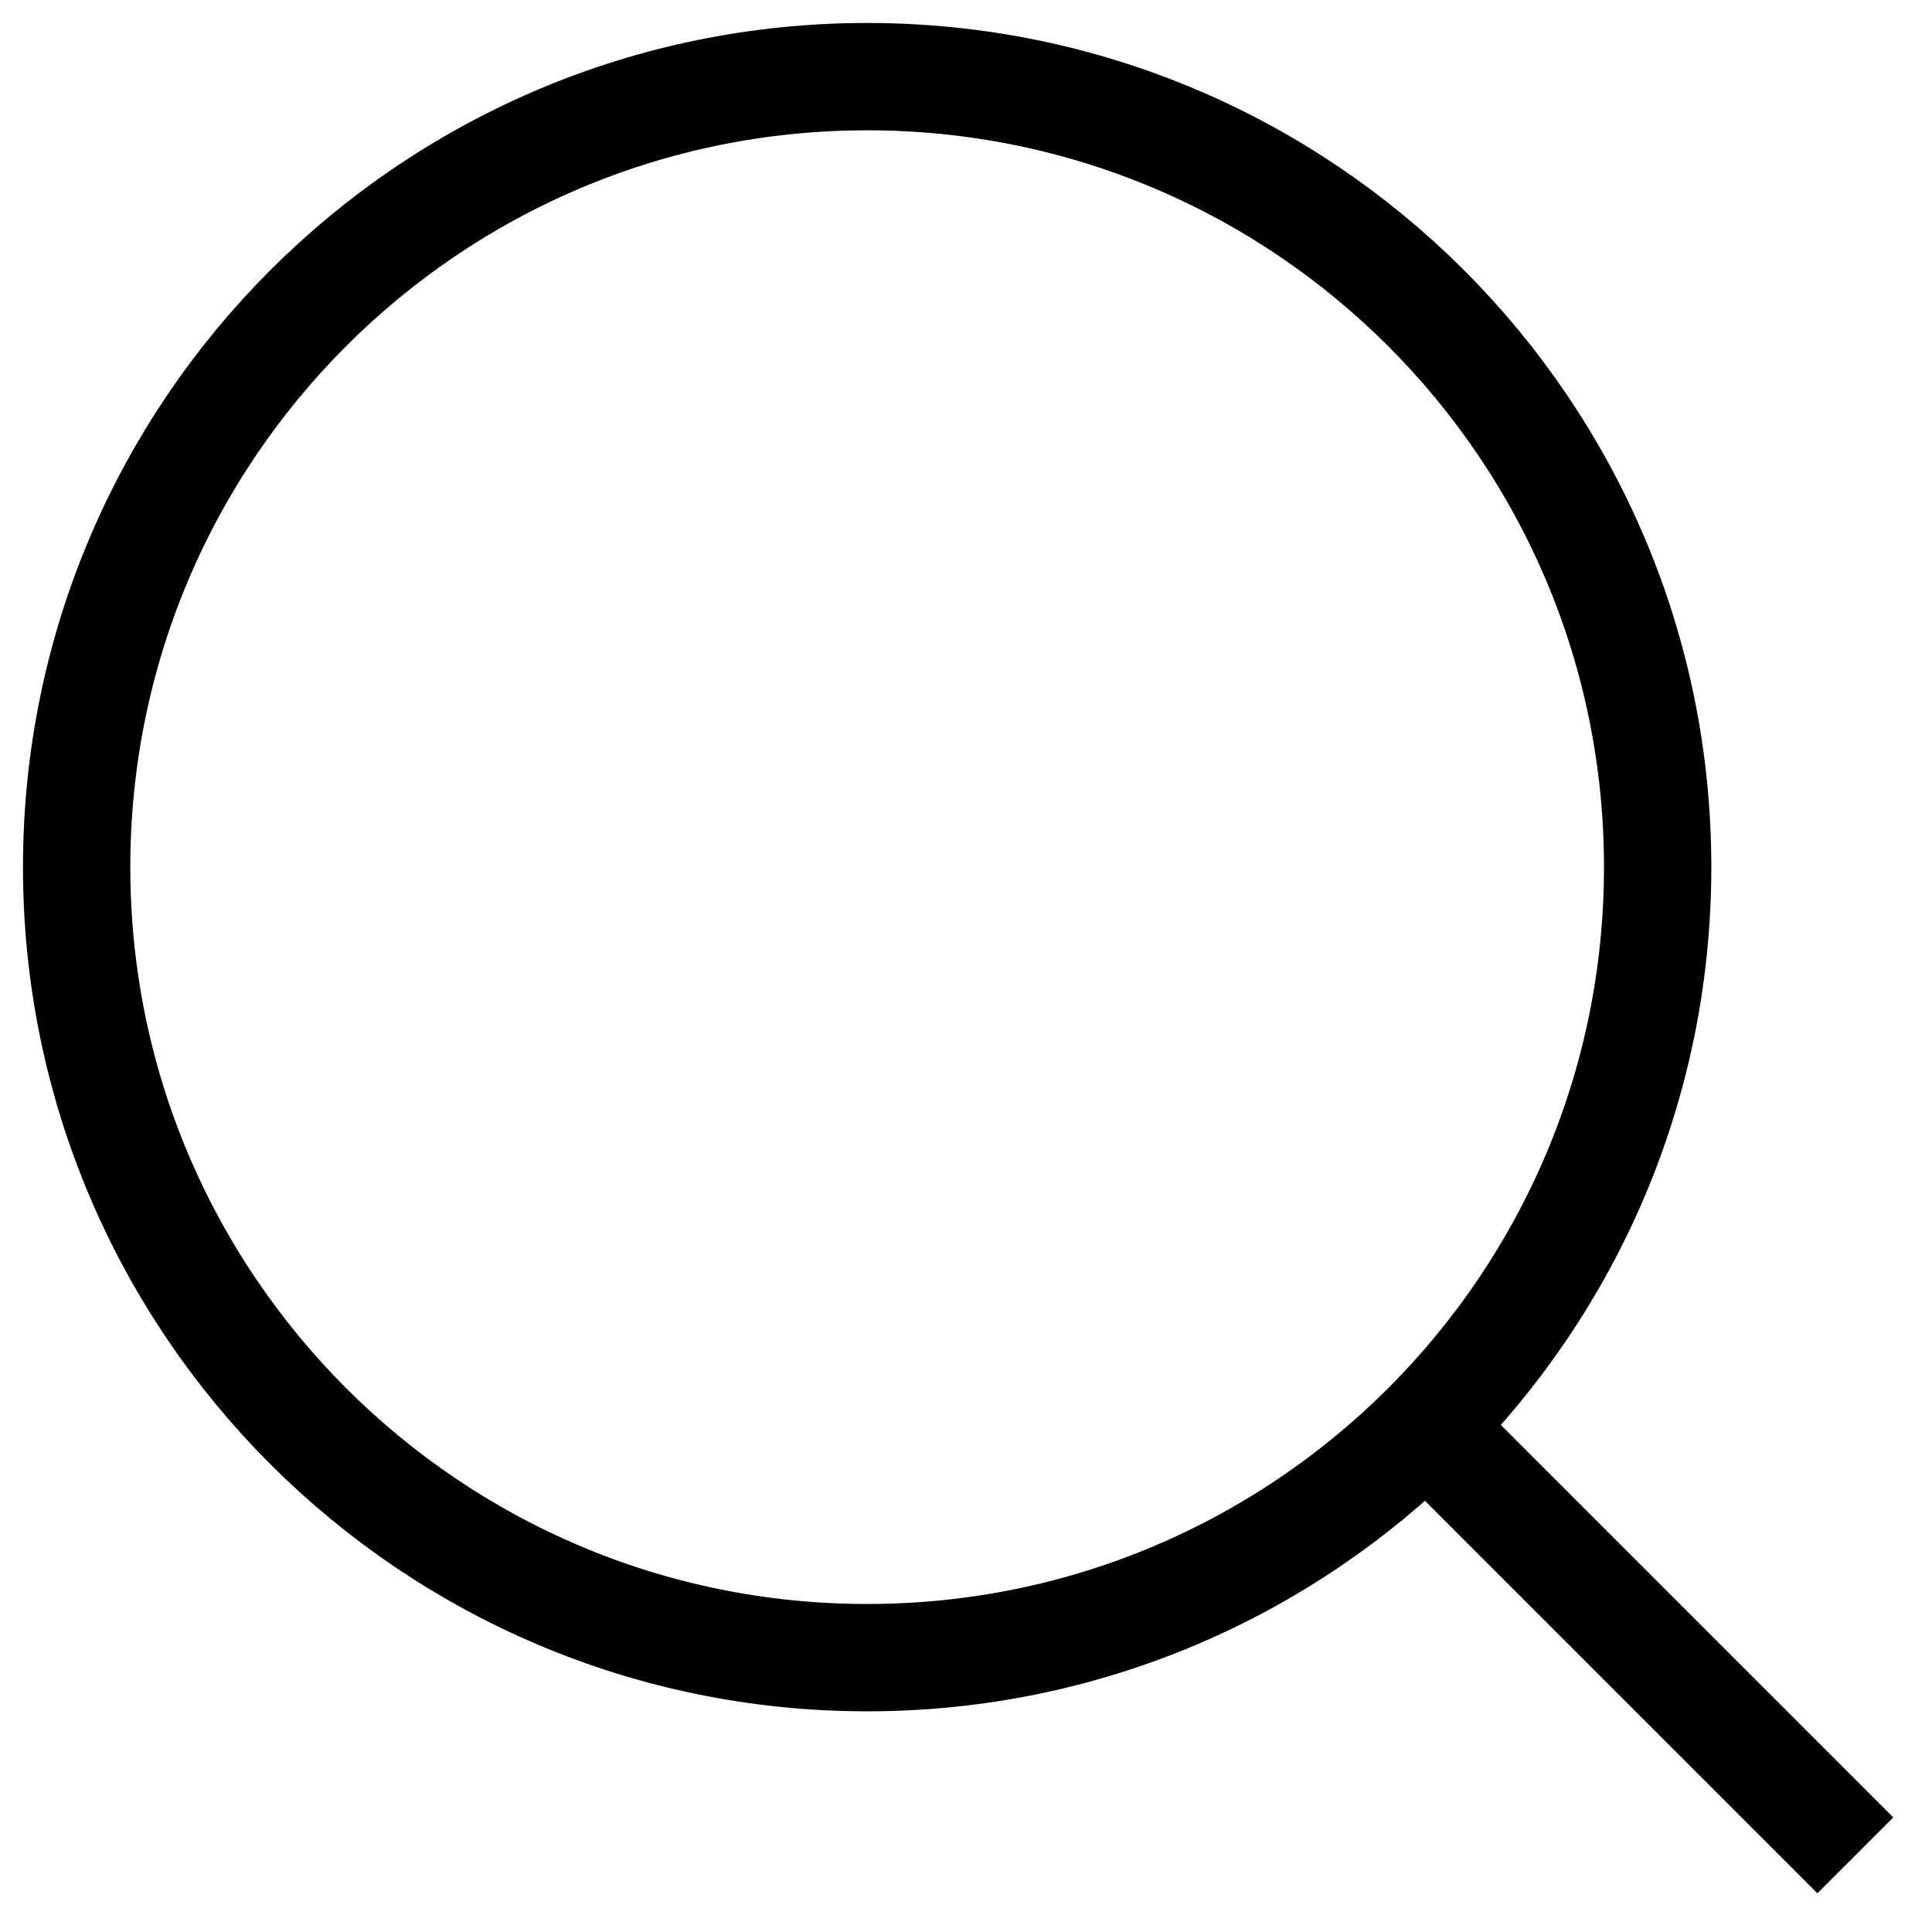
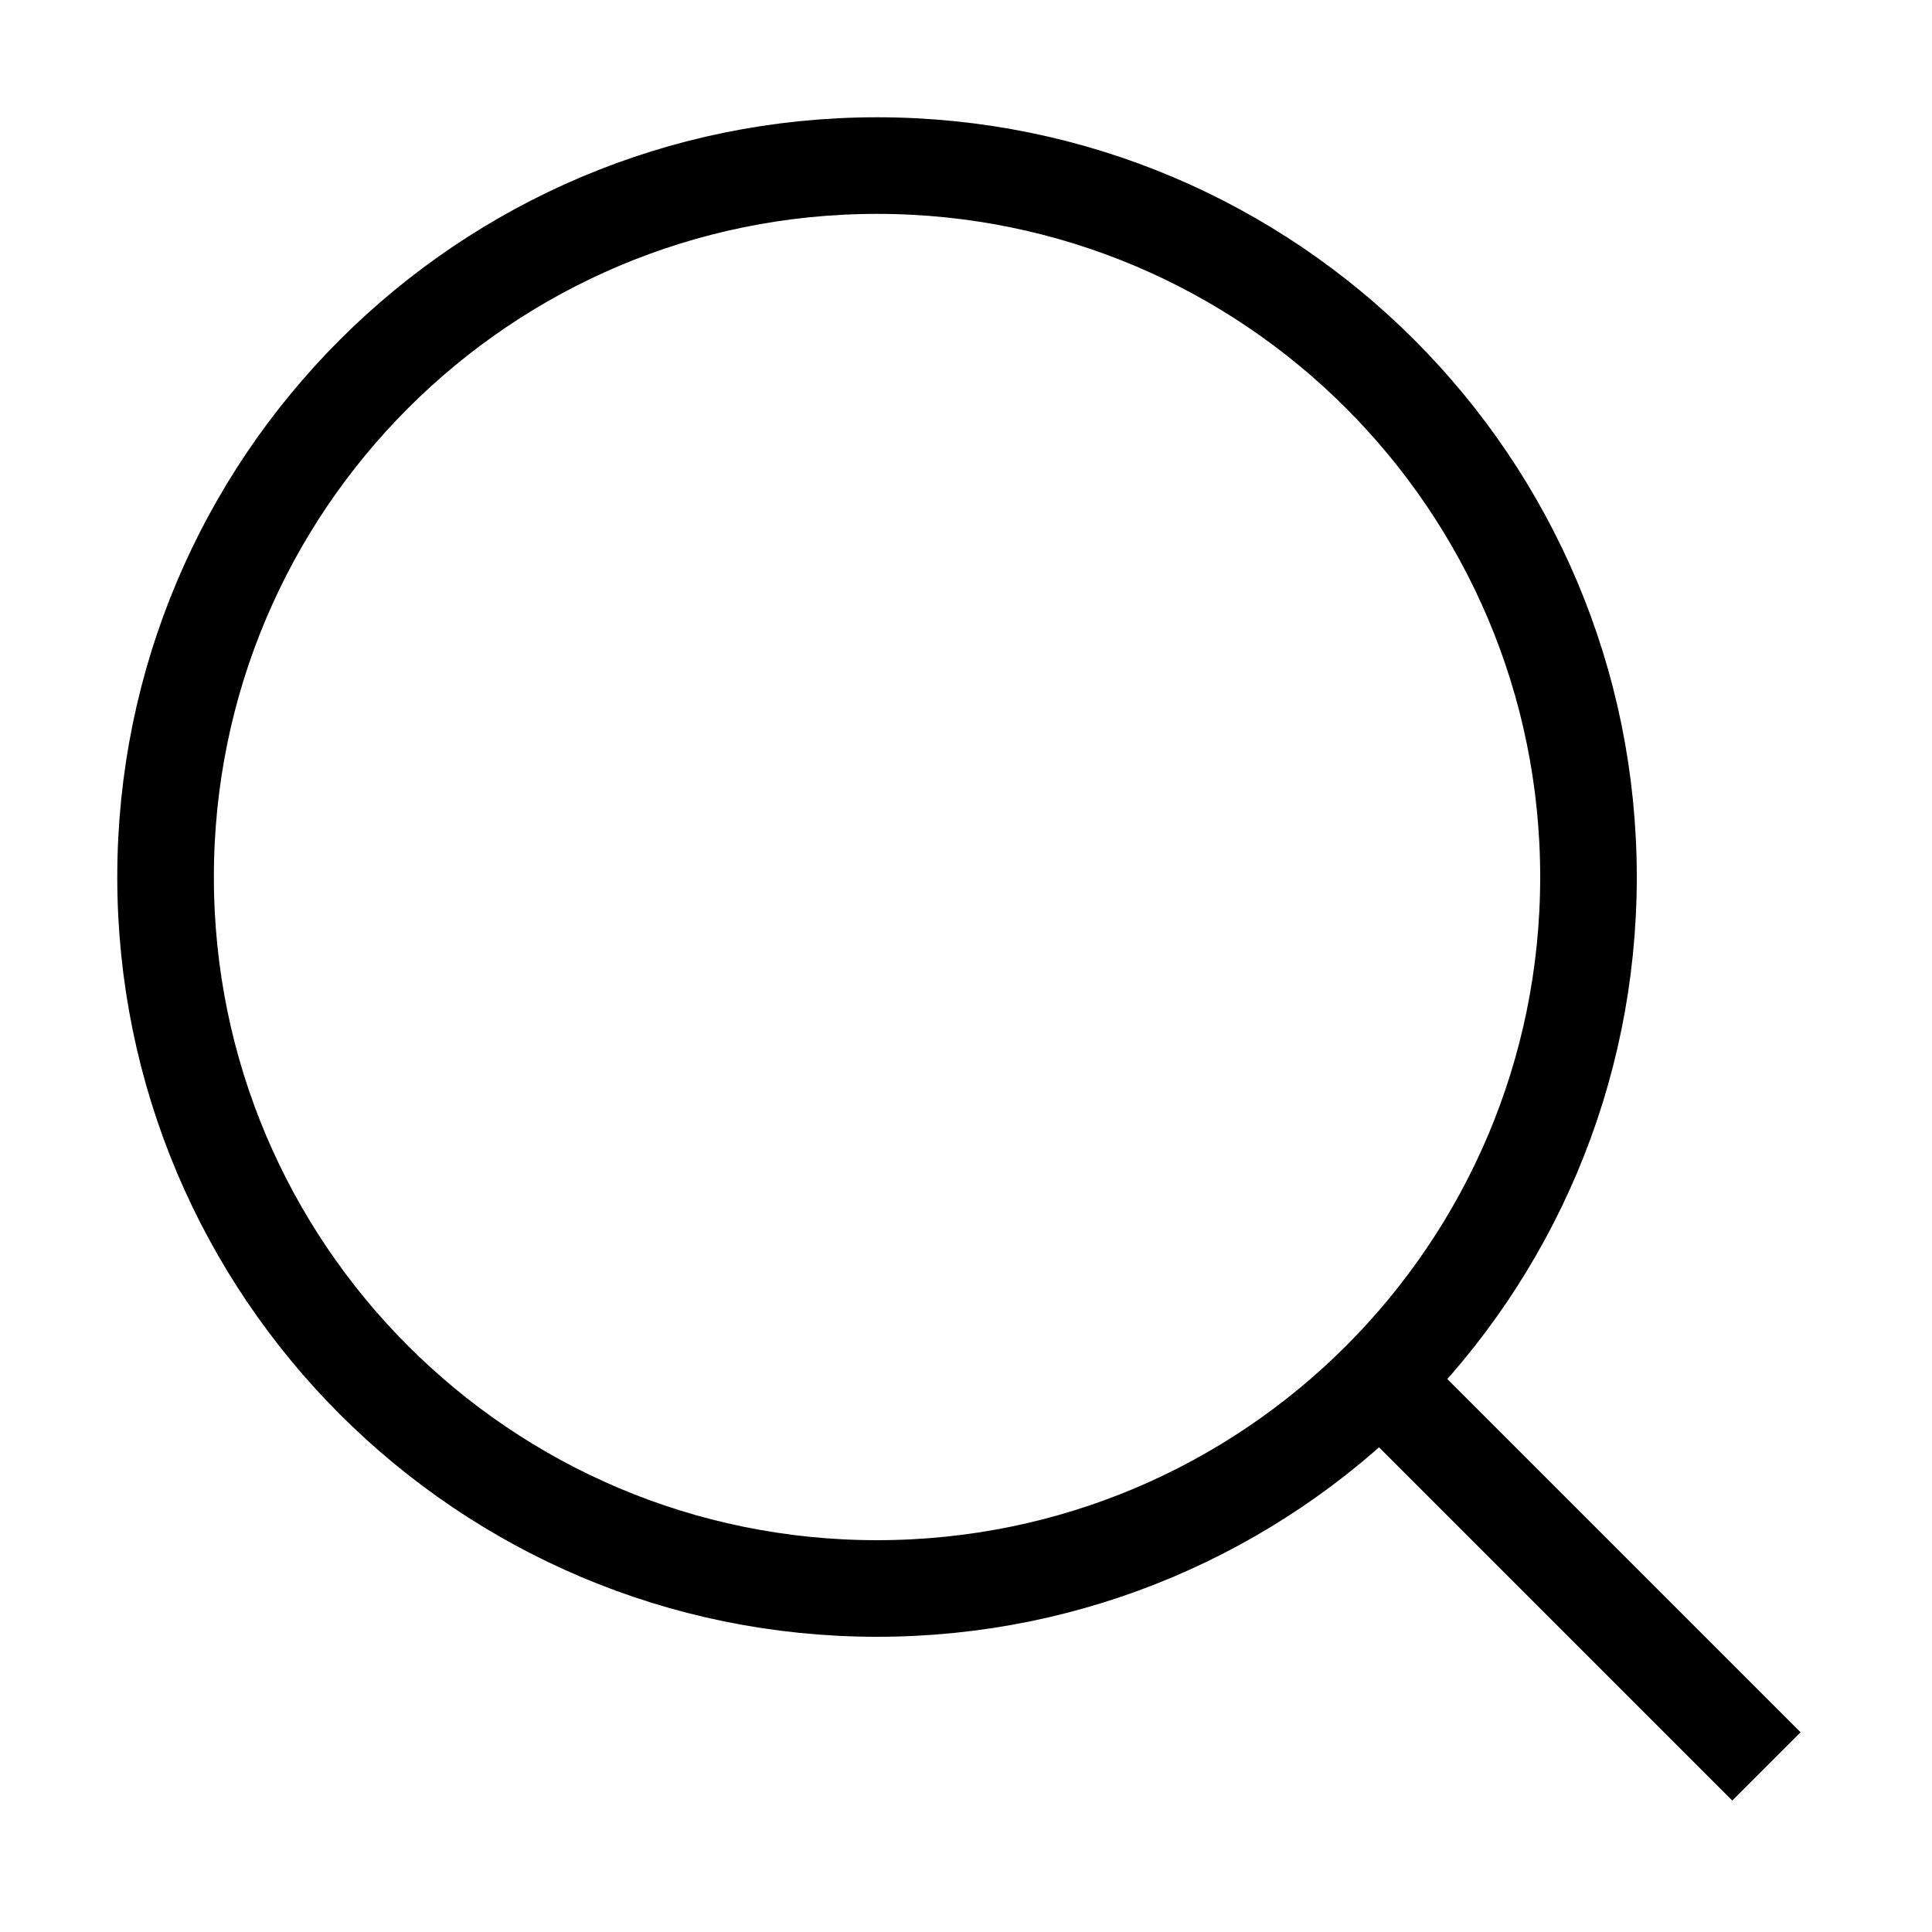
- <svg xmlns="http://www.w3.org/2000/svg" width="18" height="18" viewBox="0 0 18 18" fill="none">
-   <path d="M13.603 13.603L17.286 17.286" stroke="black" stroke-linejoin="round" />
-   <path d="M15.444 8.079C15.444 12.147 12.147 15.444 8.079 15.444C4.012 15.444 0.714 12.147 0.714 8.079C0.714 4.012 4.012 0.714 8.079 0.714C12.147 0.714 15.444 4.012 15.444 8.079Z" stroke="black" />
+ <svg xmlns="http://www.w3.org/2000/svg" width="20" height="20" viewBox="0 0 20 20" fill="none">
+   <path d="M14.603 14.603L18.286 18.286" stroke="black" stroke-linejoin="round" />
+   <path d="M16.444 9.079C16.444 13.147 13.147 16.444 9.079 16.444C5.012 16.444 1.714 13.147 1.714 9.079C1.714 5.012 5.012 1.714 9.079 1.714C13.147 1.714 16.444 5.012 16.444 9.079Z" stroke="black" />
</svg>
